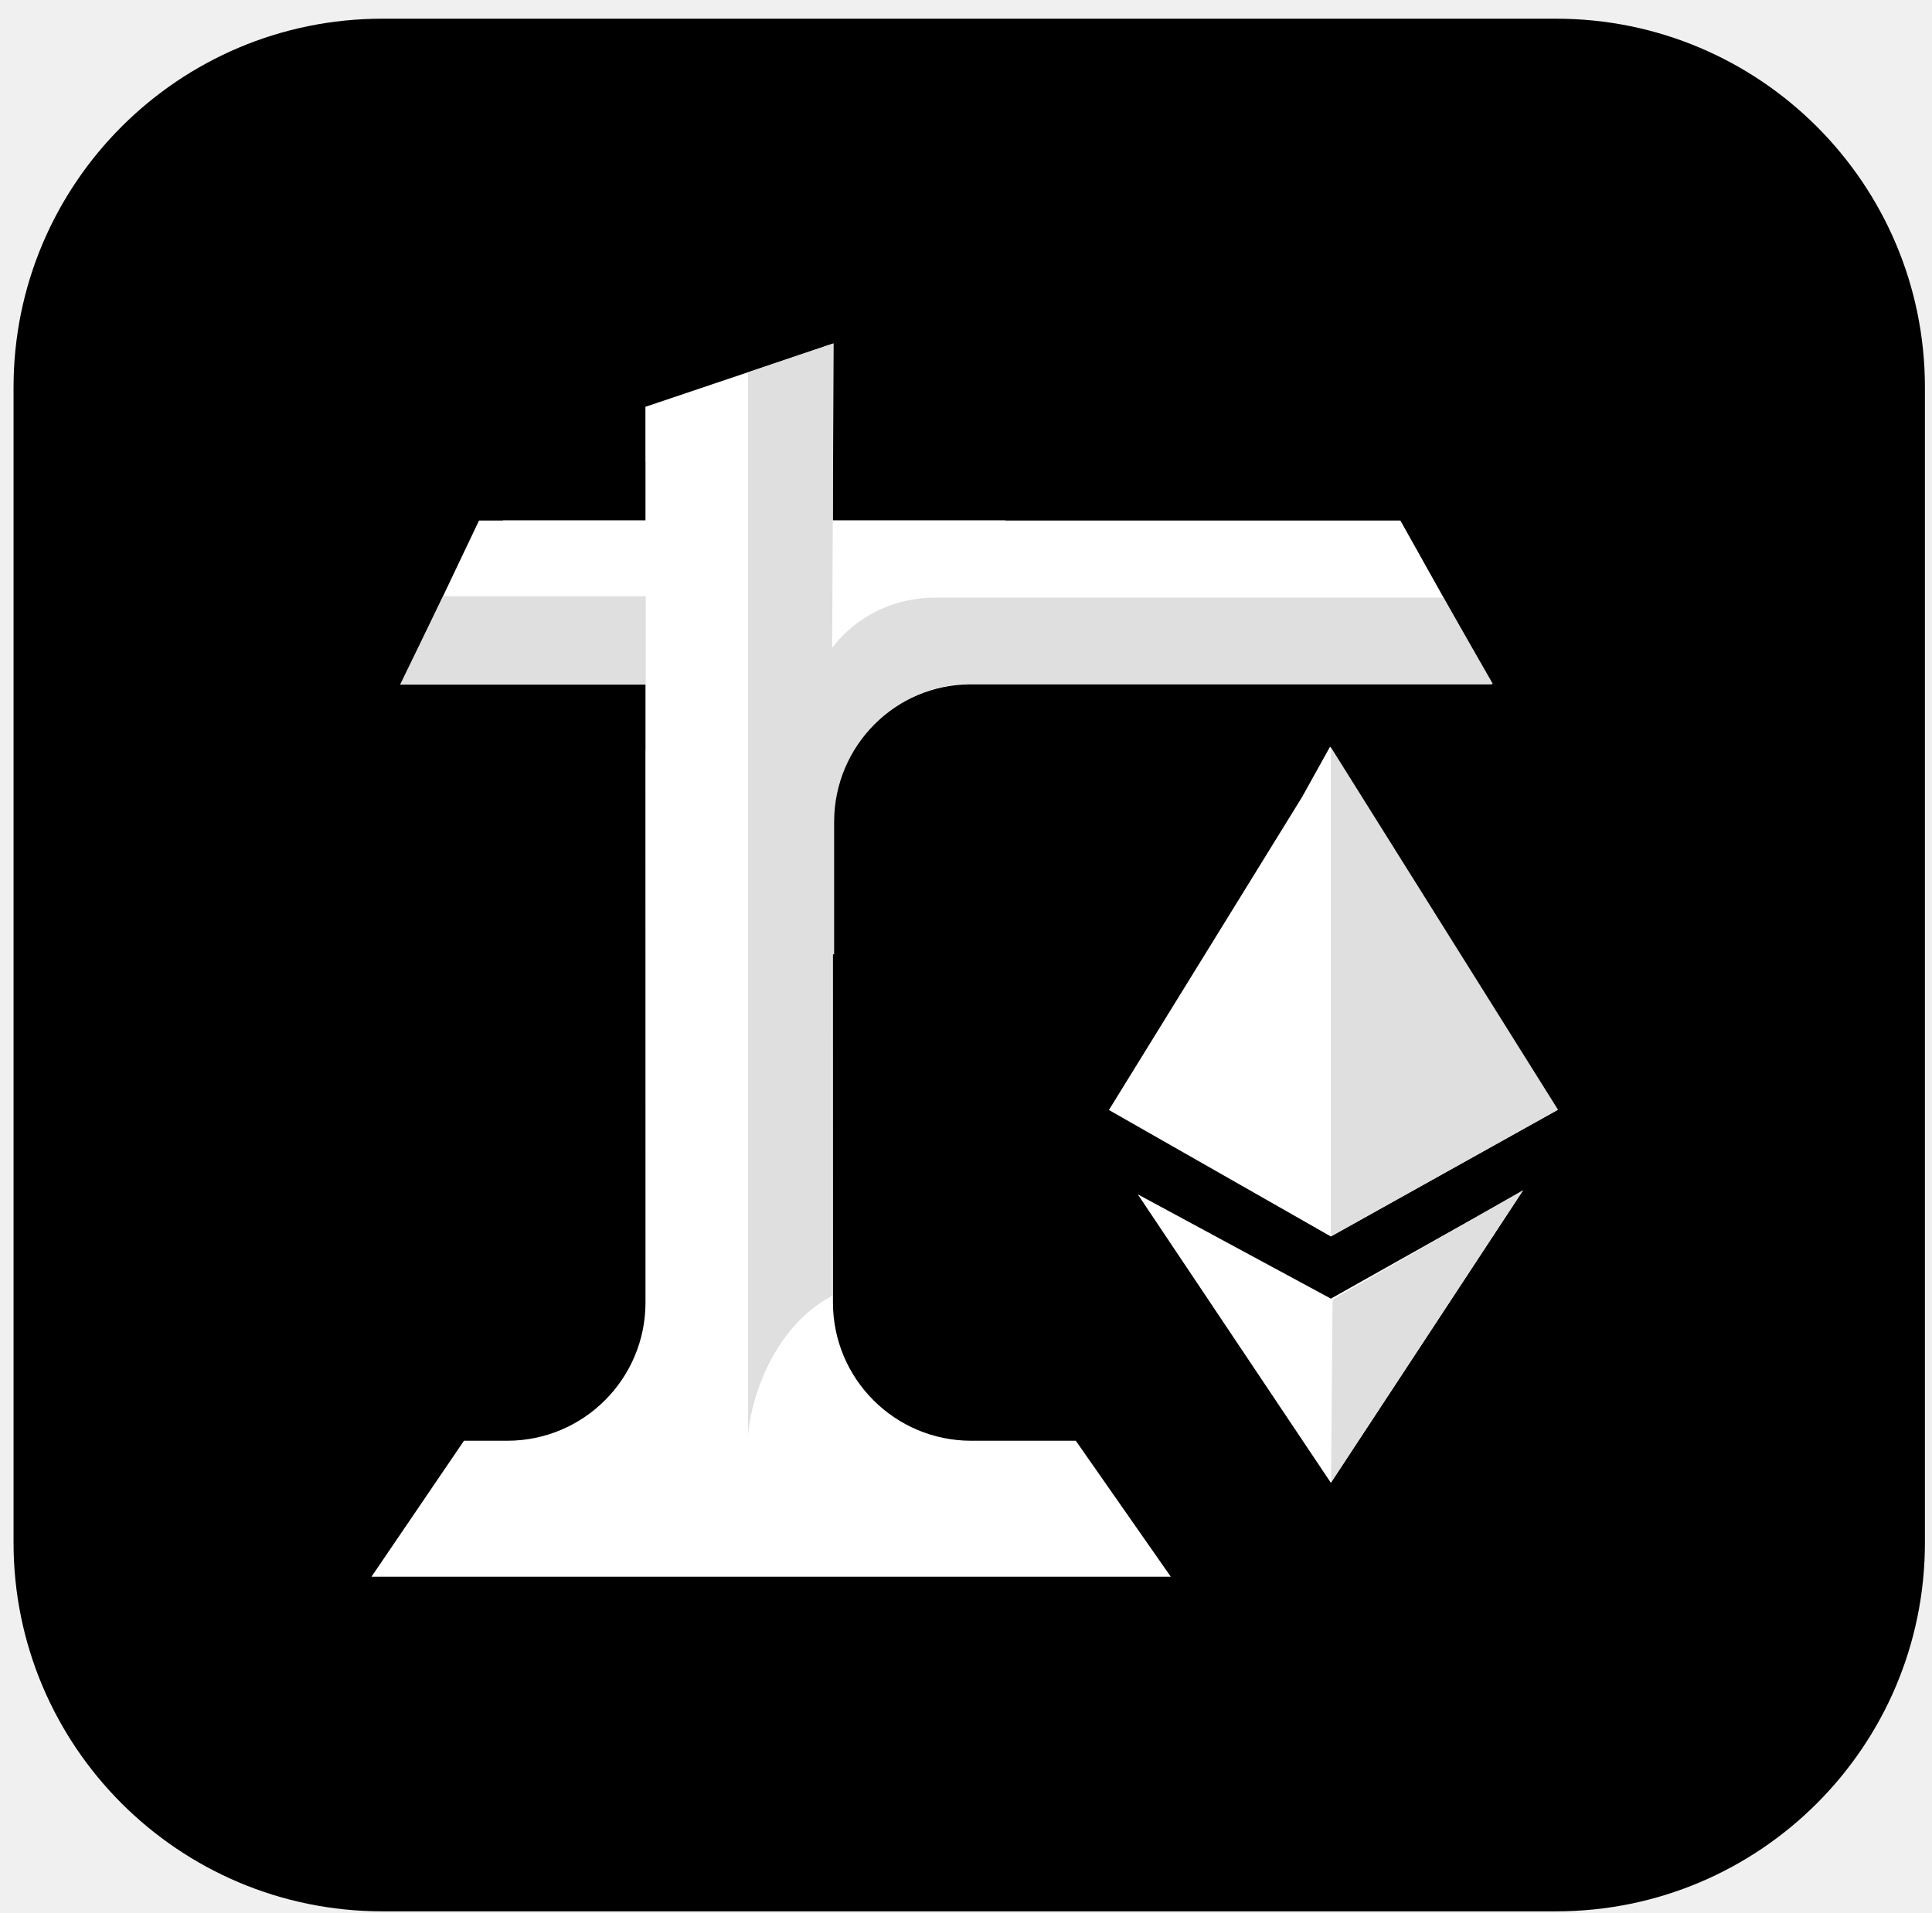
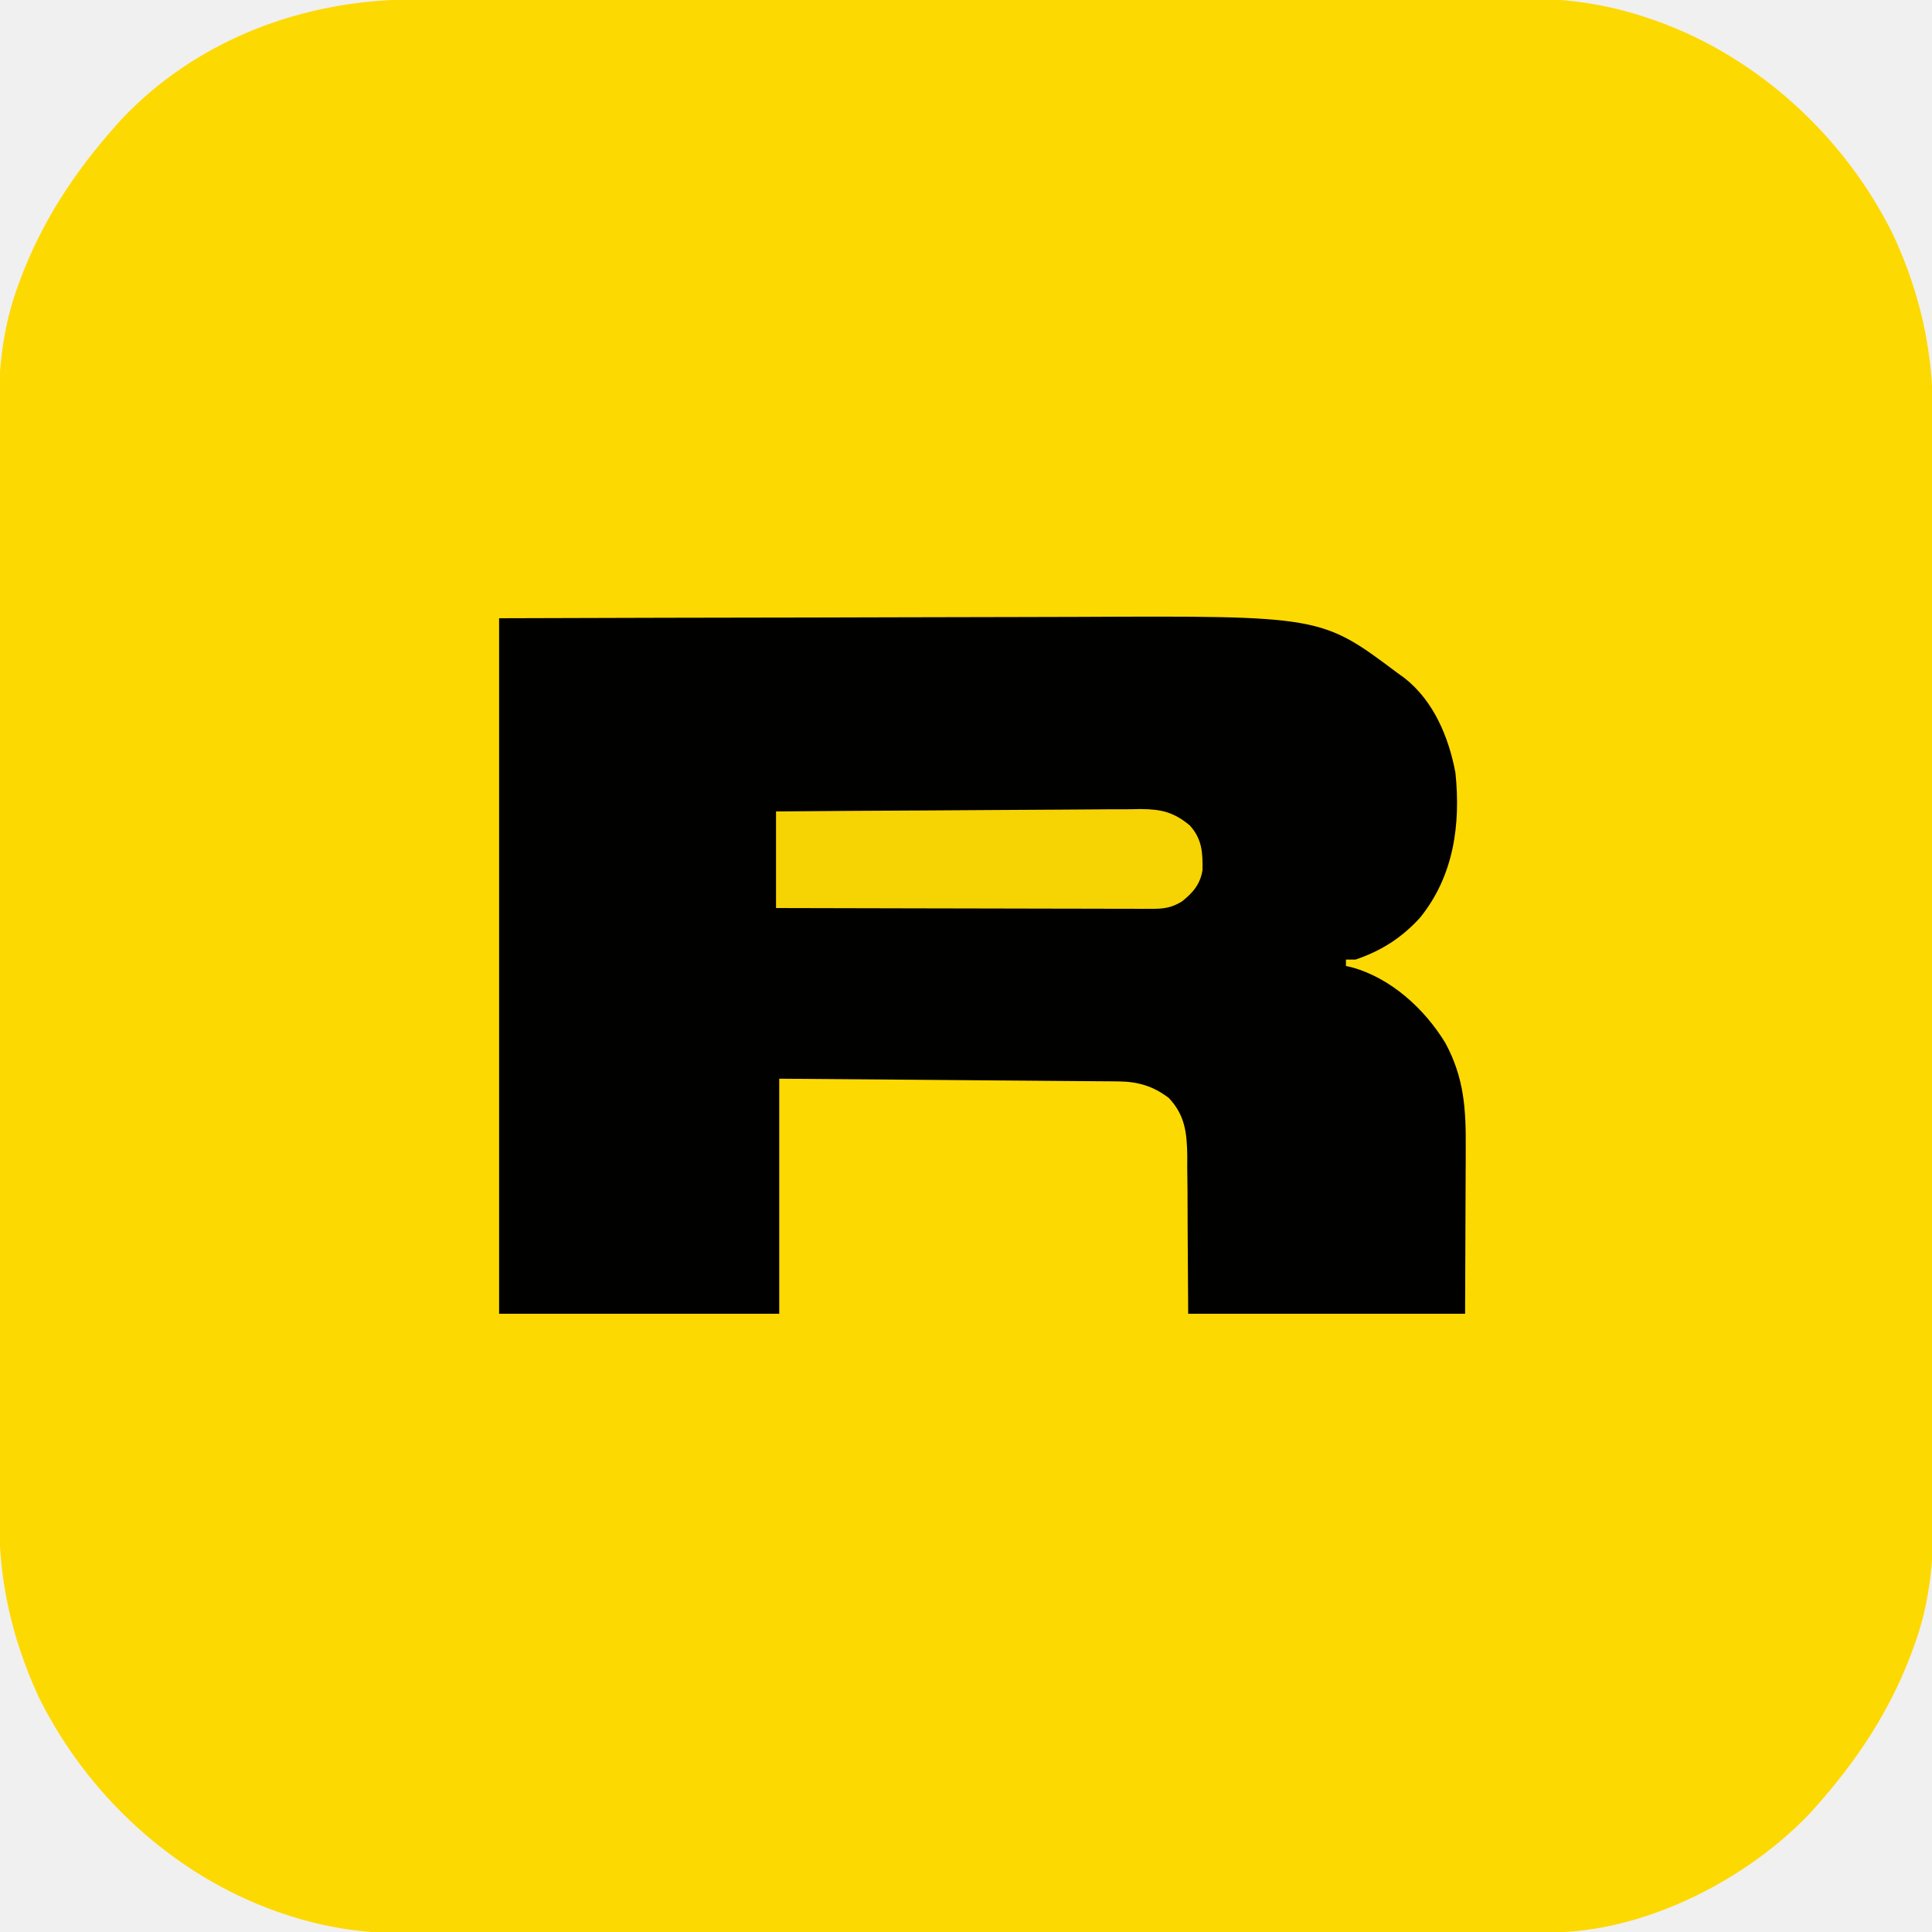
- <svg xmlns="http://www.w3.org/2000/svg" width="103" height="102" viewBox="0 0 103 102" fill="none">
-   <rect x="0.722" y="0.997" width="101.901" height="100.925" rx="19.661" fill="black" />
-   <path d="M69.415 42.505L70.912 39.812L72.544 42.505L83.024 59.191L70.953 65.936L59.119 59.191L69.415 42.505Z" fill="white" />
-   <path d="M70.953 69.25L60.658 63.688L70.953 79.072L81.184 63.498L70.953 69.25Z" fill="white" />
-   <path d="M70.953 65.926V41.853V39.85L83.063 59.178L70.953 65.926Z" fill="#DFDFDF" />
-   <path d="M70.962 79.05L71.041 69.297L81.206 63.463L70.962 79.05Z" fill="#DFDFDF" />
-   <path d="M34.409 21.693V24.613H34.413L34.412 27.747H26.809L26.809 27.757H25.538L21.384 36.491H34.413V39.972H34.409L34.413 69.455C34.413 73.527 31.113 76.828 27.041 76.828H24.735L19.806 84.077H62.417L57.354 76.828H51.779C47.708 76.828 44.407 73.527 44.407 69.455L44.402 43.665C44.507 39.708 47.73 36.527 51.705 36.491H79.548L74.658 27.757H53.602L53.602 27.747L44.399 27.747L44.399 24.613H44.402V18.325L34.409 21.693Z" fill="white" />
-   <path d="M39.882 19.852V76.55C39.973 74.964 41.047 70.855 44.365 69.103V50.867L44.47 50.9V43.831C44.47 39.759 47.771 36.458 51.843 36.458H79.581L76.951 31.866H49.908C46.129 31.866 44.365 34.556 44.365 34.556L44.444 18.307L39.882 19.852Z" fill="#DFDFDF" />
-   <path d="M23.622 31.793L21.329 36.508H34.425V31.793H23.622Z" fill="#DFDFDF" />
+ <svg xmlns="http://www.w3.org/2000/svg" version="1.1" width="600" height="600">
+   <path d="M0 0 C1.543 -0.003 3.086 -0.006 4.629 -0.009 C8.858 -0.017 13.086 -0.019 17.315 -0.02 C21.88 -0.021 26.445 -0.029 31.011 -0.036 C40.988 -0.049 50.966 -0.055 60.943 -0.06 C67.177 -0.063 73.411 -0.067 79.646 -0.071 C96.918 -0.083 114.191 -0.094 131.464 -0.097 C132.569 -0.097 133.674 -0.098 134.812 -0.098 C135.919 -0.098 137.027 -0.098 138.168 -0.098 C140.412 -0.099 142.655 -0.099 144.899 -0.1 C146.569 -0.1 146.569 -0.1 148.272 -0.1 C166.3 -0.104 184.328 -0.122 202.355 -0.145 C220.88 -0.169 239.404 -0.181 257.929 -0.182 C268.324 -0.183 278.718 -0.189 289.113 -0.207 C297.965 -0.223 306.817 -0.228 315.67 -0.22 C320.182 -0.216 324.694 -0.217 329.206 -0.231 C333.346 -0.243 337.486 -0.242 341.626 -0.23 C343.114 -0.228 344.603 -0.231 346.092 -0.24 C359.112 -0.312 371.417 1.565 383.777 5.765 C384.522 6.018 385.266 6.27 386.032 6.53 C418.12 17.912 445.098 42.928 459.998 73.379 C468.172 91.173 472.218 108.996 472.163 128.554 C472.166 130.095 472.17 131.636 472.175 133.176 C472.185 137.385 472.183 141.593 472.179 145.802 C472.176 150.351 472.185 154.899 472.193 159.448 C472.205 168.351 472.207 177.254 472.205 186.156 C472.203 193.397 472.205 200.637 472.209 207.877 C472.21 208.909 472.21 209.941 472.211 211.004 C472.212 213.101 472.213 215.197 472.214 217.294 C472.225 236.942 472.223 256.591 472.217 276.239 C472.212 294.192 472.223 312.144 472.242 330.097 C472.262 348.553 472.27 367.008 472.266 385.464 C472.264 395.817 472.267 406.169 472.281 416.522 C472.293 425.337 472.294 434.152 472.282 442.967 C472.276 447.459 472.275 451.951 472.287 456.443 C472.298 460.565 472.295 464.688 472.281 468.81 C472.278 470.291 472.28 471.773 472.288 473.254 C472.355 486.347 470.839 499.3 466.215 511.64 C465.961 512.334 465.708 513.028 465.447 513.743 C458.692 531.664 448.597 546.89 435.902 561.14 C435.011 562.142 435.011 562.142 434.102 563.164 C414.798 583.569 384.059 599.391 355.723 600.235 C351.75 600.275 347.778 600.284 343.805 600.281 C342.262 600.283 340.719 600.286 339.176 600.29 C334.947 600.298 330.719 600.3 326.49 600.3 C321.925 600.302 317.36 600.31 312.794 600.317 C302.817 600.33 292.839 600.336 282.862 600.341 C276.628 600.343 270.393 600.348 264.159 600.352 C246.886 600.364 229.614 600.375 212.341 600.378 C210.684 600.378 210.684 600.378 208.993 600.379 C207.886 600.379 206.778 600.379 205.637 600.379 C203.393 600.38 201.149 600.38 198.906 600.381 C197.236 600.381 197.236 600.381 195.533 600.381 C177.505 600.385 159.477 600.403 141.45 600.426 C122.925 600.45 104.4 600.462 85.876 600.463 C75.481 600.464 65.087 600.47 54.692 600.488 C45.84 600.504 36.988 600.509 28.135 600.5 C23.623 600.497 19.111 600.497 14.599 600.512 C10.459 600.524 6.319 600.523 2.179 600.511 C0.69 600.509 -0.798 600.512 -2.287 600.521 C-15.307 600.593 -27.612 598.715 -39.973 594.515 C-41.089 594.137 -41.089 594.137 -42.227 593.751 C-74.315 582.369 -101.293 557.353 -116.193 526.902 C-124.367 509.108 -128.413 491.285 -128.358 471.727 C-128.361 470.186 -128.365 468.645 -128.37 467.105 C-128.38 462.896 -128.378 458.688 -128.374 454.479 C-128.371 449.93 -128.38 445.381 -128.388 440.833 C-128.4 431.93 -128.402 423.027 -128.4 414.125 C-128.398 406.884 -128.4 399.644 -128.404 392.404 C-128.405 391.372 -128.405 390.34 -128.406 389.277 C-128.407 387.18 -128.408 385.084 -128.41 382.987 C-128.42 363.339 -128.418 343.69 -128.412 324.042 C-128.407 306.089 -128.418 288.137 -128.437 270.184 C-128.457 251.728 -128.465 233.273 -128.461 214.817 C-128.459 204.464 -128.462 194.112 -128.476 183.759 C-128.488 174.944 -128.489 166.129 -128.477 157.314 C-128.471 152.822 -128.47 148.33 -128.482 143.838 C-128.493 139.715 -128.49 135.593 -128.476 131.471 C-128.473 129.989 -128.475 128.508 -128.484 127.027 C-128.55 113.933 -127.034 100.981 -122.41 88.64 C-122.157 87.947 -121.903 87.253 -121.642 86.538 C-114.887 68.617 -104.792 53.391 -92.098 39.14 C-91.503 38.473 -90.909 37.805 -90.297 37.117 C-66.828 12.309 -33.51 -0.023 0 0 Z " fill="#FDD902" transform="translate(128.0975,-0.1404419)" />
+   <path d="M0 0 C55.085 -0.161 55.085 -0.161 78.307 -0.195 C83.611 -0.203 88.916 -0.211 94.22 -0.22 C94.885 -0.221 95.549 -0.222 96.234 -0.223 C106.243 -0.239 116.251 -0.267 126.26 -0.302 C137.905 -0.342 149.551 -0.367 161.196 -0.376 C167.351 -0.382 173.506 -0.394 179.661 -0.423 C255.307 -0.77 255.307 -0.77 279 17 C279.737 17.532 280.475 18.065 281.234 18.613 C290.241 25.707 294.927 36.938 297 48 C298.672 64.097 296.456 80.1 286 93 C280.349 99.228 273.969 103.283 266 106 C265.01 106 264.02 106 263 106 C263 106.66 263 107.32 263 108 C263.851 108.189 263.851 108.189 264.719 108.383 C276.887 111.675 287.455 121.317 293.895 131.949 C299.712 142.742 300.285 152.472 300.195 164.438 C300.193 165.747 300.191 167.056 300.189 168.404 C300.179 173.27 300.151 178.135 300.125 183 C300.084 193.89 300.043 204.78 300 216 C271.62 216 243.24 216 214 216 C213.812 187 213.812 187 213.792 177.887 C213.766 175.487 213.737 173.087 213.707 170.688 C213.711 169.455 213.715 168.222 213.719 166.951 C213.602 159.827 213.033 154.353 208 149 C203.157 145.293 198.347 143.89 192.343 143.842 C191.412 143.832 190.481 143.822 189.522 143.812 C188.507 143.806 187.493 143.801 186.448 143.795 C185.375 143.785 184.301 143.775 183.195 143.765 C179.646 143.733 176.096 143.708 172.547 143.684 C170.086 143.663 167.626 143.642 165.165 143.621 C158.688 143.565 152.211 143.516 145.734 143.468 C137.962 143.409 130.191 143.342 122.42 143.277 C110.614 143.179 98.807 143.091 87 143 C87 167.09 87 191.18 87 216 C58.29 216 29.58 216 0 216 C0 144.72 0 73.44 0 0 Z " fill="#010100" transform="translate(155,192)" />
+   <path d="M0 0 C15.769 -0.136 31.537 -0.246 47.306 -0.311 C54.628 -0.342 61.95 -0.384 69.272 -0.453 C75.657 -0.513 82.041 -0.551 88.425 -0.565 C91.804 -0.572 95.182 -0.591 98.56 -0.634 C102.338 -0.678 106.114 -0.684 109.893 -0.681 C111.005 -0.703 112.117 -0.724 113.262 -0.747 C119.657 -0.696 123.509 0.211 128.48 4.321 C132.307 8.55 132.542 12.714 132.453 18.234 C131.73 22.645 129.454 25.283 126 28 C122.851 29.883 120.538 30.248 116.887 30.241 C115.855 30.243 114.823 30.246 113.76 30.249 C112.634 30.242 111.507 30.234 110.347 30.227 C108.561 30.227 108.561 30.227 106.739 30.228 C103.479 30.227 100.219 30.217 96.959 30.203 C93.55 30.19 90.142 30.189 86.733 30.187 C80.281 30.181 73.828 30.164 67.375 30.144 C60.028 30.122 52.681 30.111 45.334 30.101 C30.223 30.08 15.111 30.043 0 30 C0 20.1 0 10.2 0 0 Z " fill="#F6D302" transform="translate(241,252)" />
</svg>
